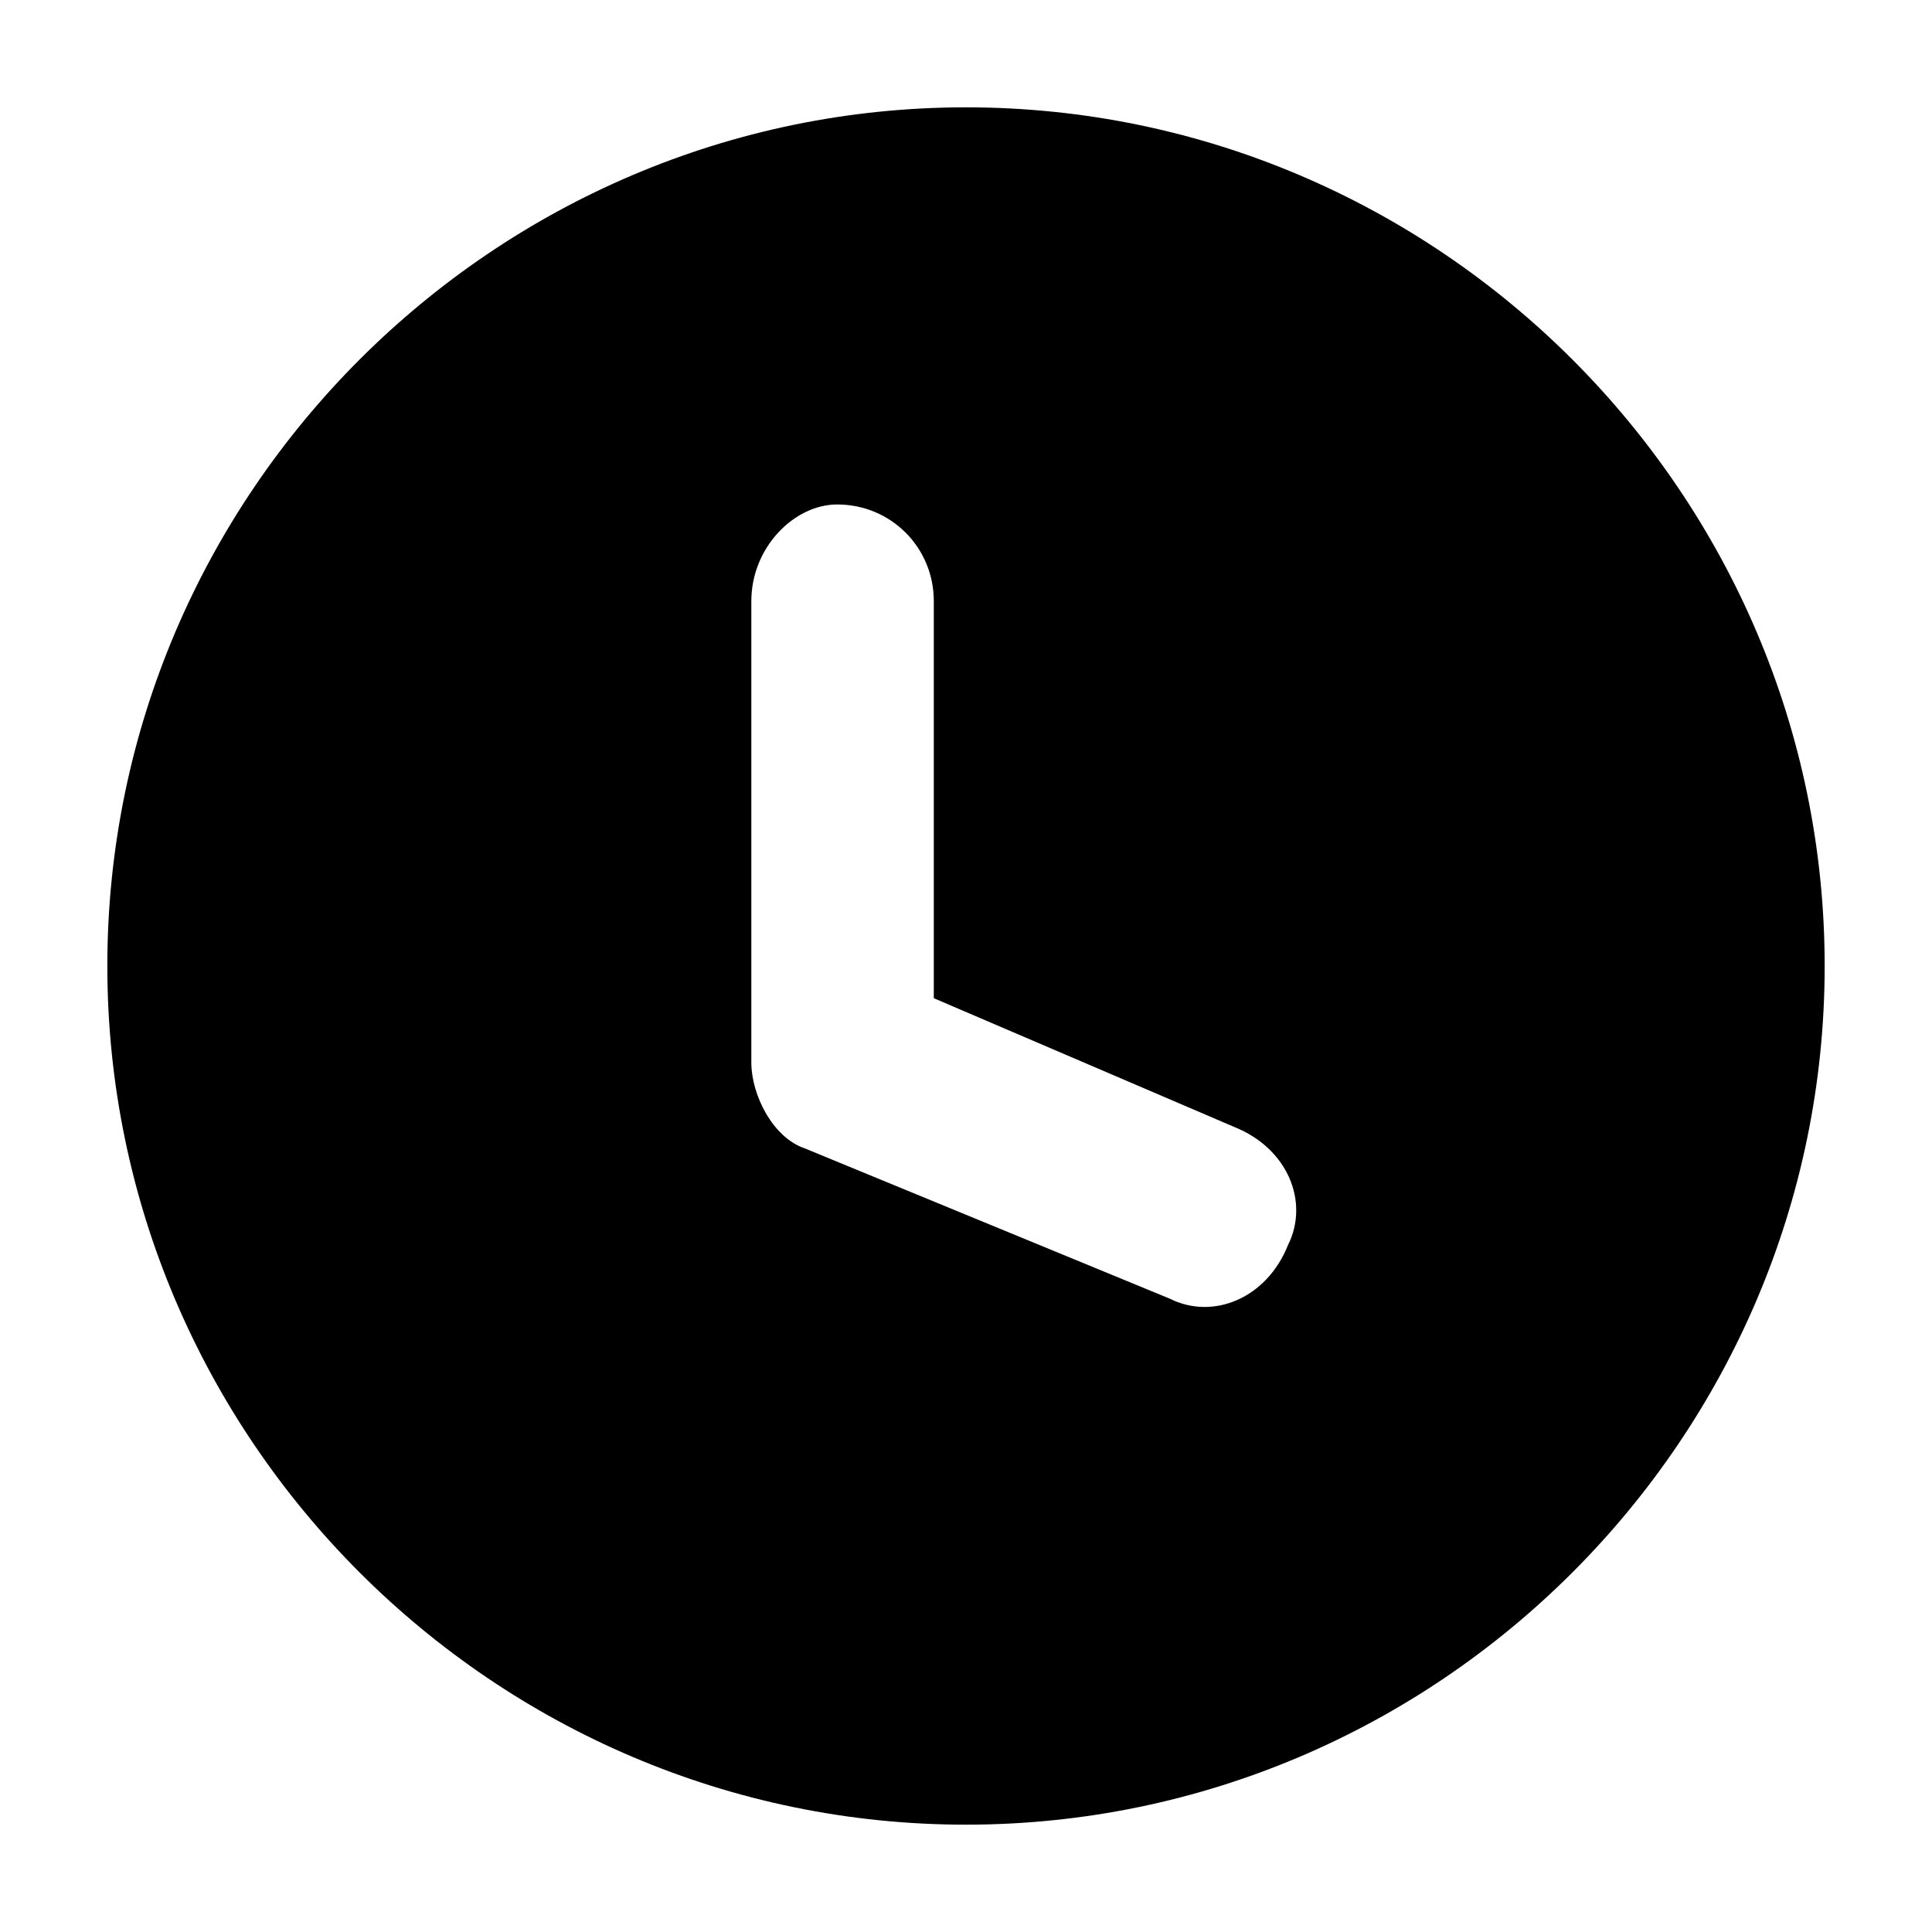
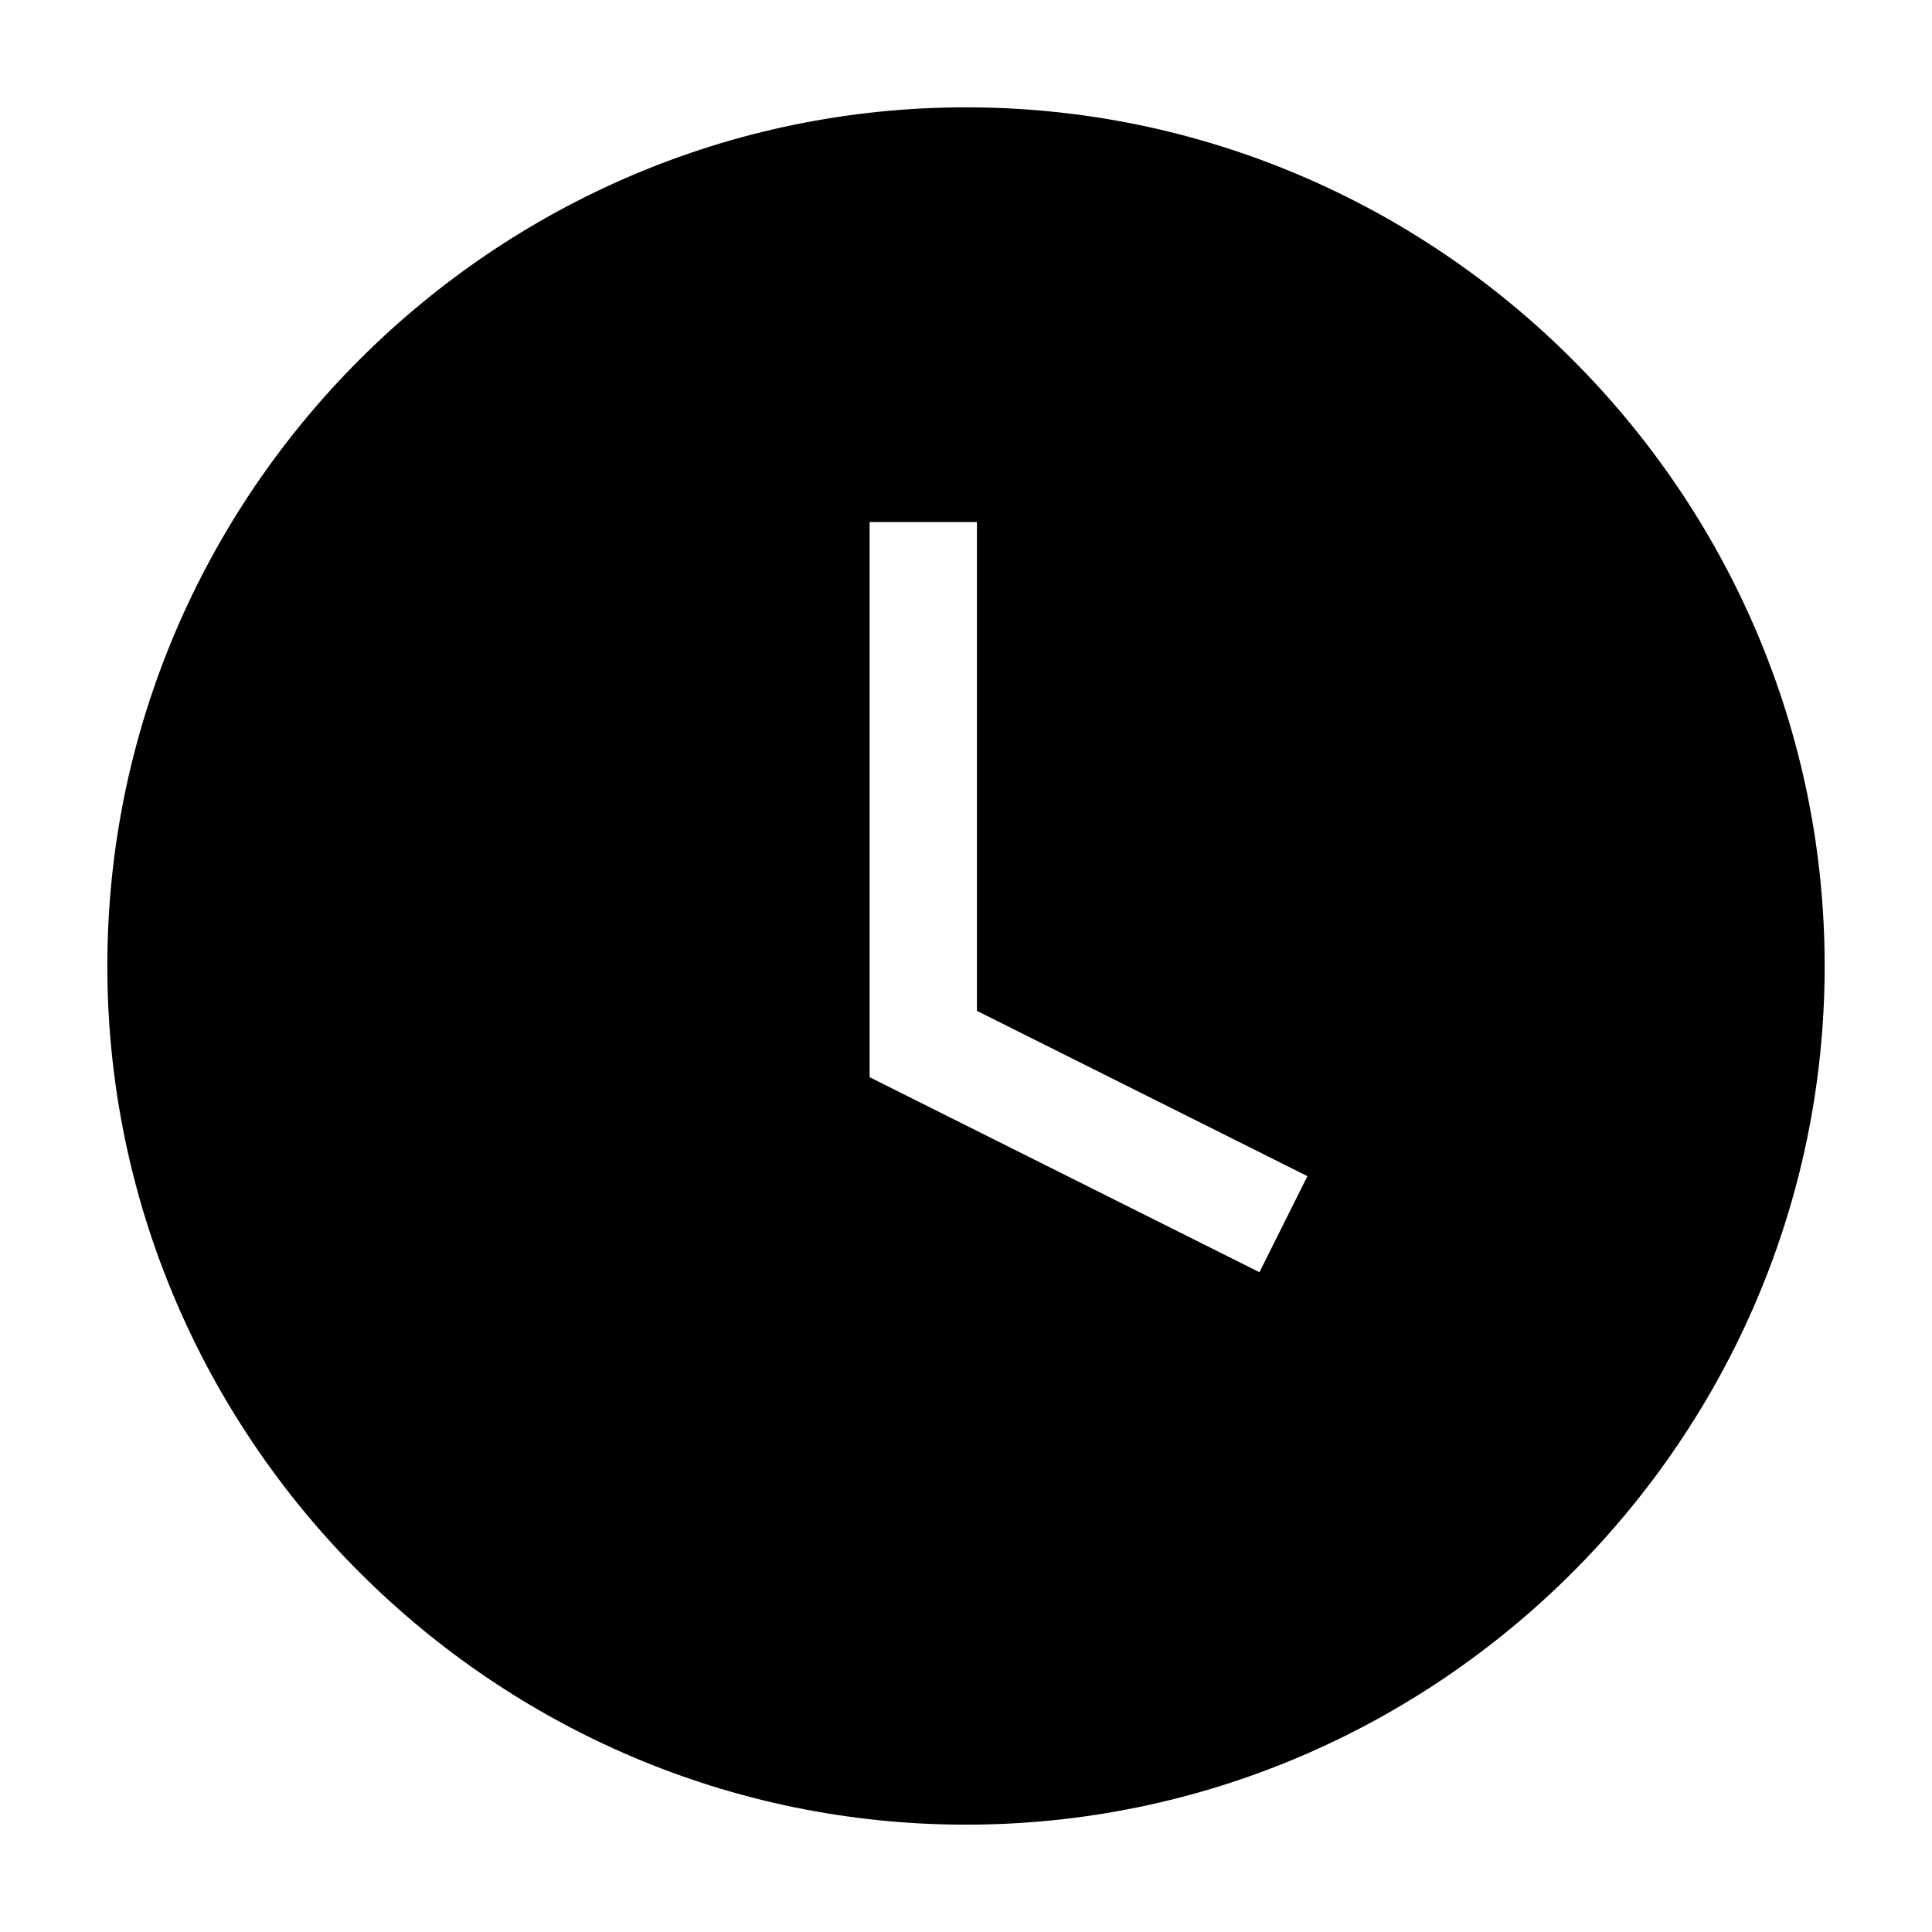
- <svg xmlns="http://www.w3.org/2000/svg" version="1.1" id="Layer_1" x="0px" y="0px" viewBox="0 0 18 18" style="enable-background:new 0 0 18 18;" xml:space="preserve">
-   <style type="text/css">
- 	.st0{fill-rule:evenodd;clip-rule:evenodd;}
- </style>
-   <path class="st0" d="M9,17c4.4,0,8-3.6,8-8c0-4.4-3.6-8-8-8C4.6,1,1,4.6,1,9C1,13.4,4.6,17,9,17z M8.7,5.6c0-0.5-0.4-0.9-0.9-0.9  C7.4,4.7,7,5.1,7,5.6v4.3c0,0.3,0.2,0.7,0.5,0.8l3.4,1.4c0.4,0.2,0.9,0,1.1-0.5c0.2-0.4,0-0.9-0.5-1.1L8.7,9.3V5.6z" />
+ <svg xmlns="http://www.w3.org/2000/svg" width="18" height="18" viewBox="0 0 18 18" fill="none">
+   <path fill-rule="evenodd" clip-rule="evenodd" d="M17 9C17 13.4 13.4 17 9 17C4.6 17 1 13.4 1 9C1 4.6 4.6 1 9 1C13.4 1 17 4.6 17 9ZM9.102 9.418V4.864H8.102V10.036L11.734 11.853L12.181 10.958L9.102 9.418Z" fill="black" />
</svg>
